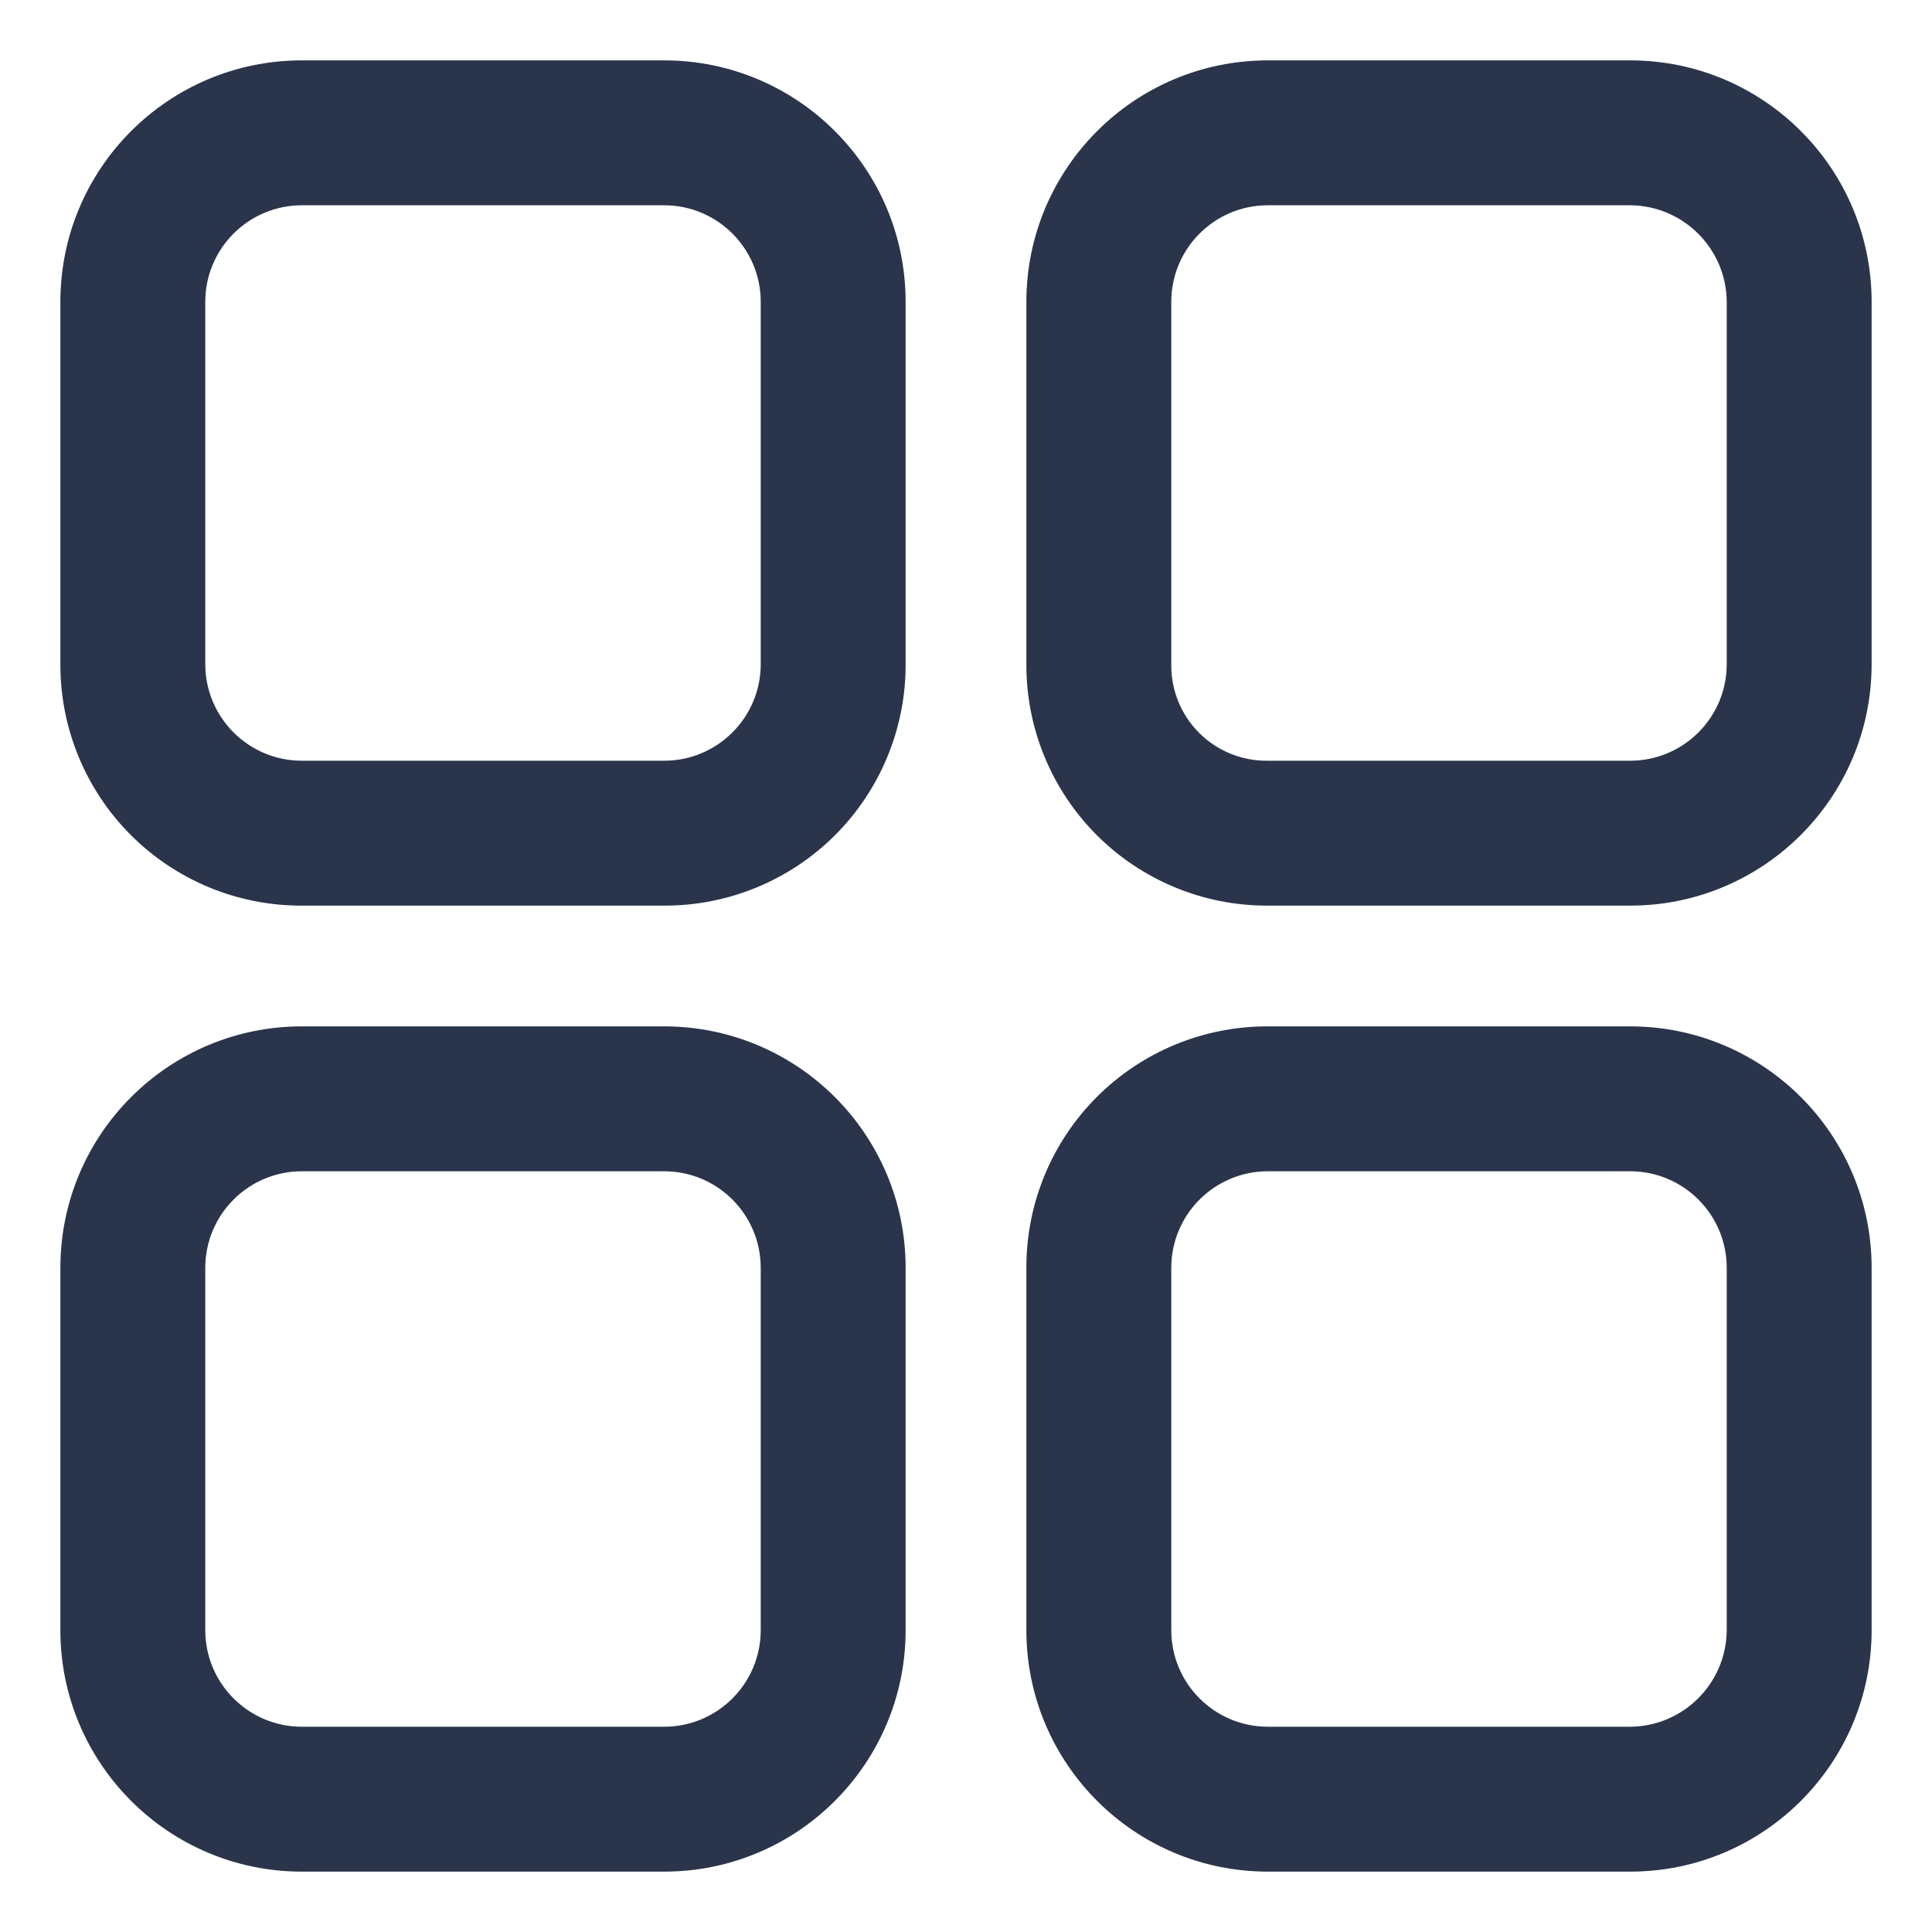
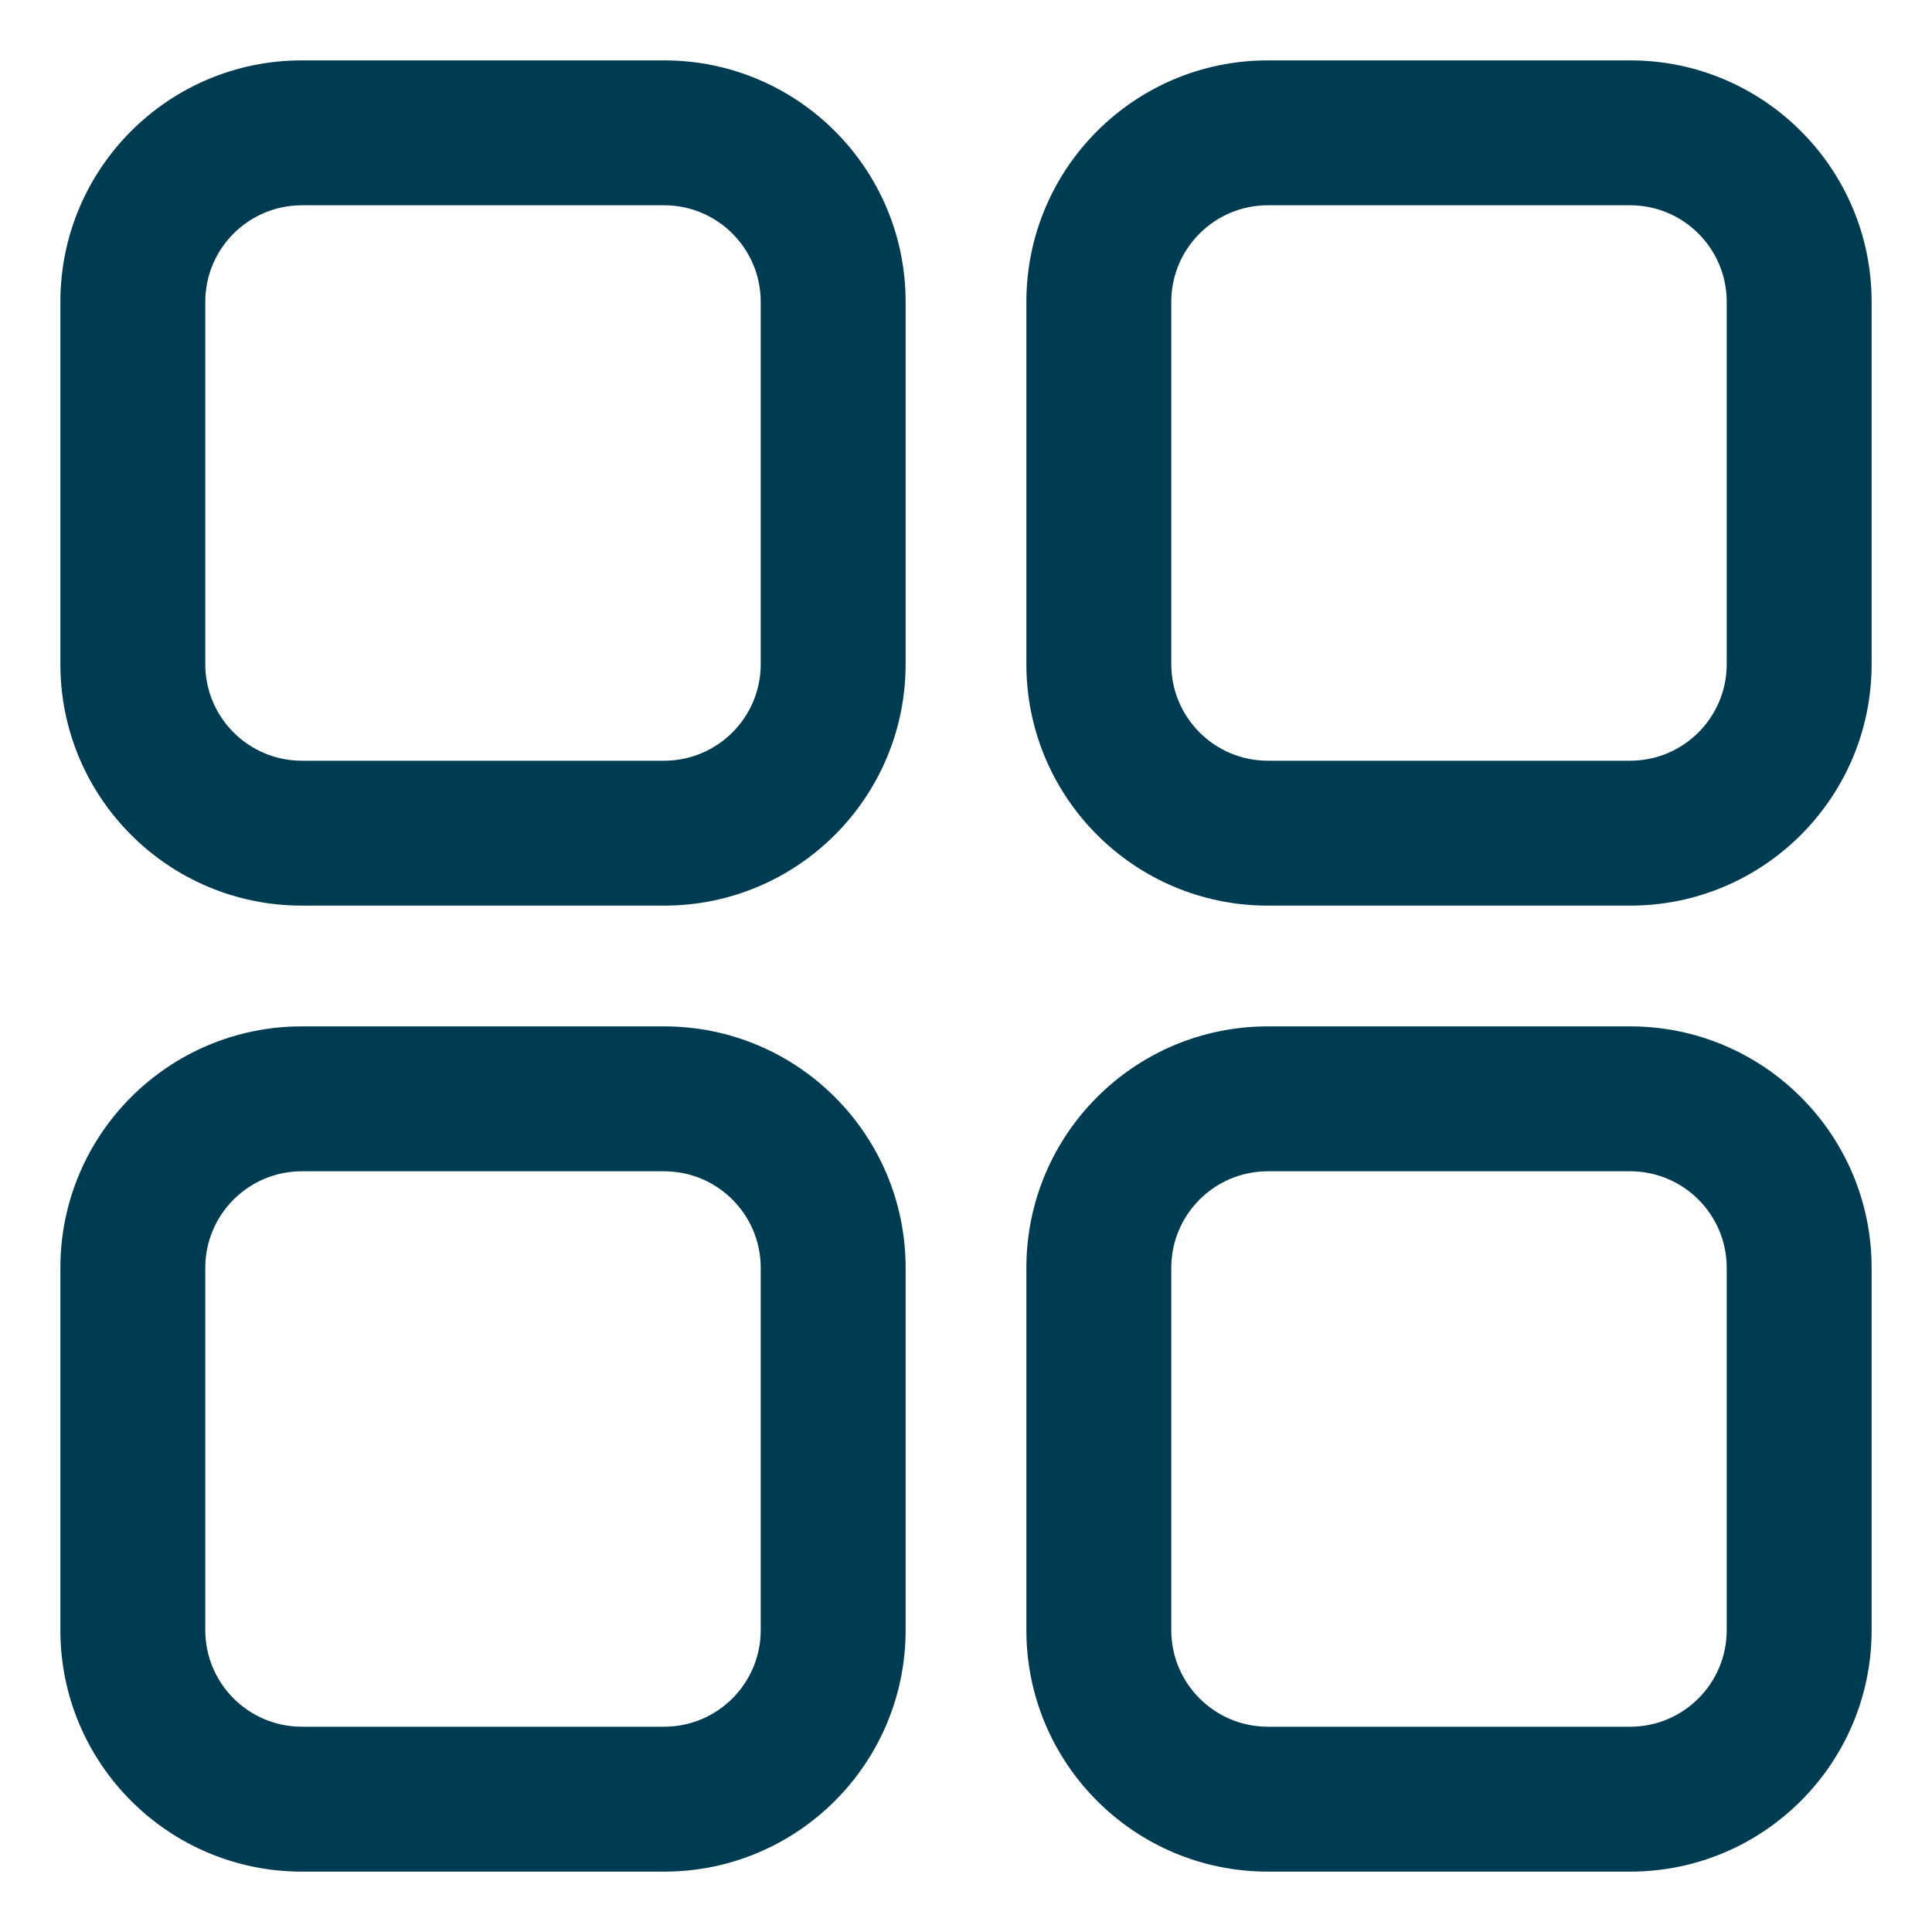
- <svg xmlns="http://www.w3.org/2000/svg" viewBox="0 0 16 16">
-   <g transform="translate(-1186.5 -179.5)">
-     <rect width="16" height="16" transform="translate(1186.5 179.5)" fill="none" opacity="0" />
-     <path d="M20195.5,19036.3a.805.805,0,0,0,.8-.8v-3a.8.8,0,0,0-.8-.8h-3a.8.8,0,0,0-.8.8v3a.8.8,0,0,0,.8.8h3m-8,0a.8.8,0,0,0,.8-.8v-3a.8.8,0,0,0-.8-.8h-3a.8.8,0,0,0-.8.8v3a.8.8,0,0,0,.8.8h3m8-8a.8.8,0,0,0,.8-.8v-3a.805.805,0,0,0-.8-.8h-3a.8.8,0,0,0-.8.8v3a.788.788,0,0,0,.8.8h3m-8,0a.8.8,0,0,0,.8-.8v-3a.8.8,0,0,0-.8-.8h-3a.8.8,0,0,0-.8.8v3a.8.8,0,0,0,.8.8h3m8,9.2h-3a2,2,0,0,1-2-2v-3a1.994,1.994,0,0,1,2-2h3a2,2,0,0,1,2,2v3A2,2,0,0,1,20195.5,19037.5Zm-8,0h-3a2,2,0,0,1-2-2v-3a2,2,0,0,1,2-2h3a2,2,0,0,1,2,2v3A2,2,0,0,1,20187.5,19037.5Zm8-8h-3a1.992,1.992,0,0,1-2-2v-3a2,2,0,0,1,2-2h3a2,2,0,0,1,2,2v3A2,2,0,0,1,20195.5,19029.5Zm-8,0h-3a1.994,1.994,0,0,1-2-2v-3a2,2,0,0,1,2-2h3a2,2,0,0,1,2,2v3A1.994,1.994,0,0,1,20187.5,19029.5Z" transform="translate(-18995.5 -18842.5)" fill="#2a354b" />
+ <svg xmlns="http://www.w3.org/2000/svg" id="IconGrid16" width="16" height="16" viewBox="0 0 16 16">
+   <g id="IconGrid16-2" data-name="IconGrid16">
+     <rect id="Rectangle_3068" data-name="Rectangle 3068" width="16" height="16" fill="none" opacity="0" />
+     <path id="Path_2801" data-name="Path 2801" d="M-2012-6112a2,2,0,0,1-2-2v-3a2,2,0,0,1,2-2h3a2,2,0,0,1,2,2v3a2,2,0,0,1-2,2Zm-.8-5v3a.8.8,0,0,0,.8.8h3a.8.8,0,0,0,.8-.8v-3a.8.8,0,0,0-.8-.8h-3A.8.8,0,0,0-2012.8-6117Zm-7.2,5a2,2,0,0,1-2-2v-3a2,2,0,0,1,2-2h3a2,2,0,0,1,2,2v3a2,2,0,0,1-2,2Zm-.8-5v3a.8.8,0,0,0,.8.8h3a.8.8,0,0,0,.8-.8v-3a.8.8,0,0,0-.8-.8h-3A.8.8,0,0,0-2020.8-6117Zm8.8-3a2,2,0,0,1-2-2v-3a2,2,0,0,1,2-2h3a2,2,0,0,1,2,2v3a2,2,0,0,1-2,2Zm-.8-5v3a.8.8,0,0,0,.8.8h3a.8.8,0,0,0,.8-.8v-3a.8.8,0,0,0-.8-.8h-3A.8.8,0,0,0-2012.8-6125Zm-7.2,5a2,2,0,0,1-2-2v-3a2,2,0,0,1,2-2h3a2,2,0,0,1,2,2v3a2,2,0,0,1-2,2Zm-.8-5v3a.8.8,0,0,0,.8.8h3a.8.8,0,0,0,.8-.8v-3a.8.8,0,0,0-.8-.8h-3A.8.8,0,0,0-2020.8-6125Z" transform="translate(2022.5 6127.5)" fill="#003c51" />
  </g>
</svg>
